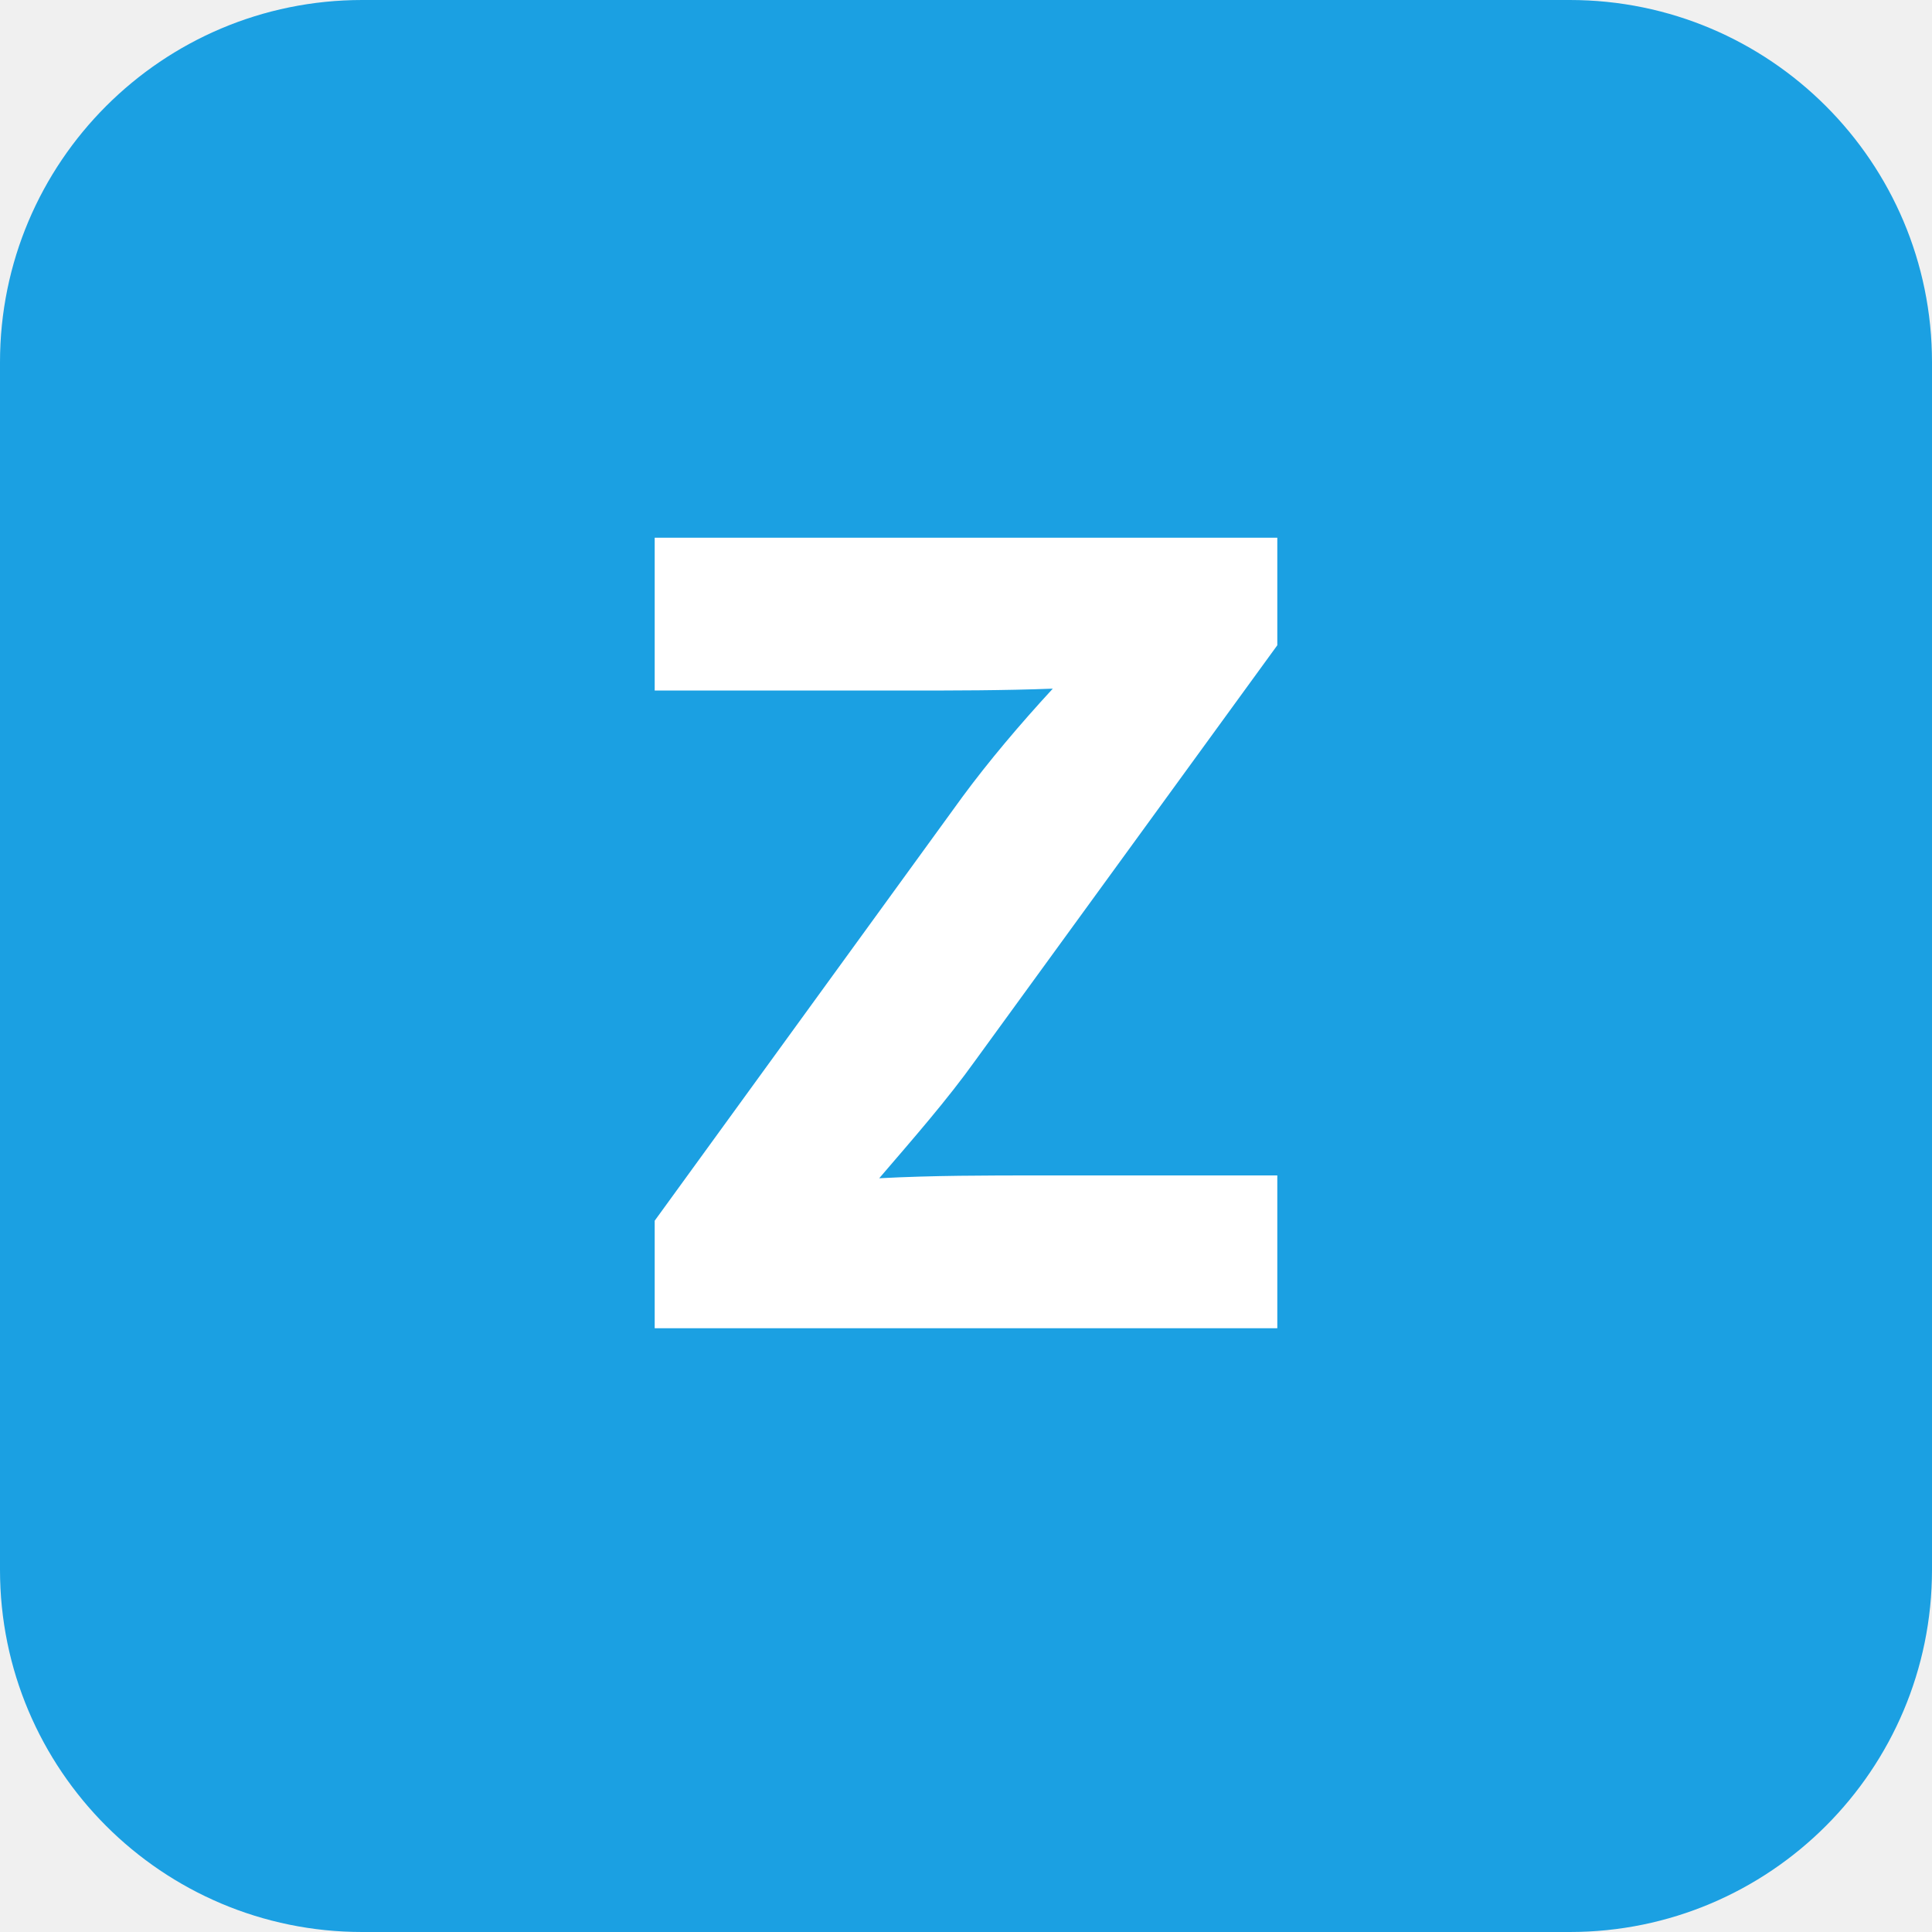
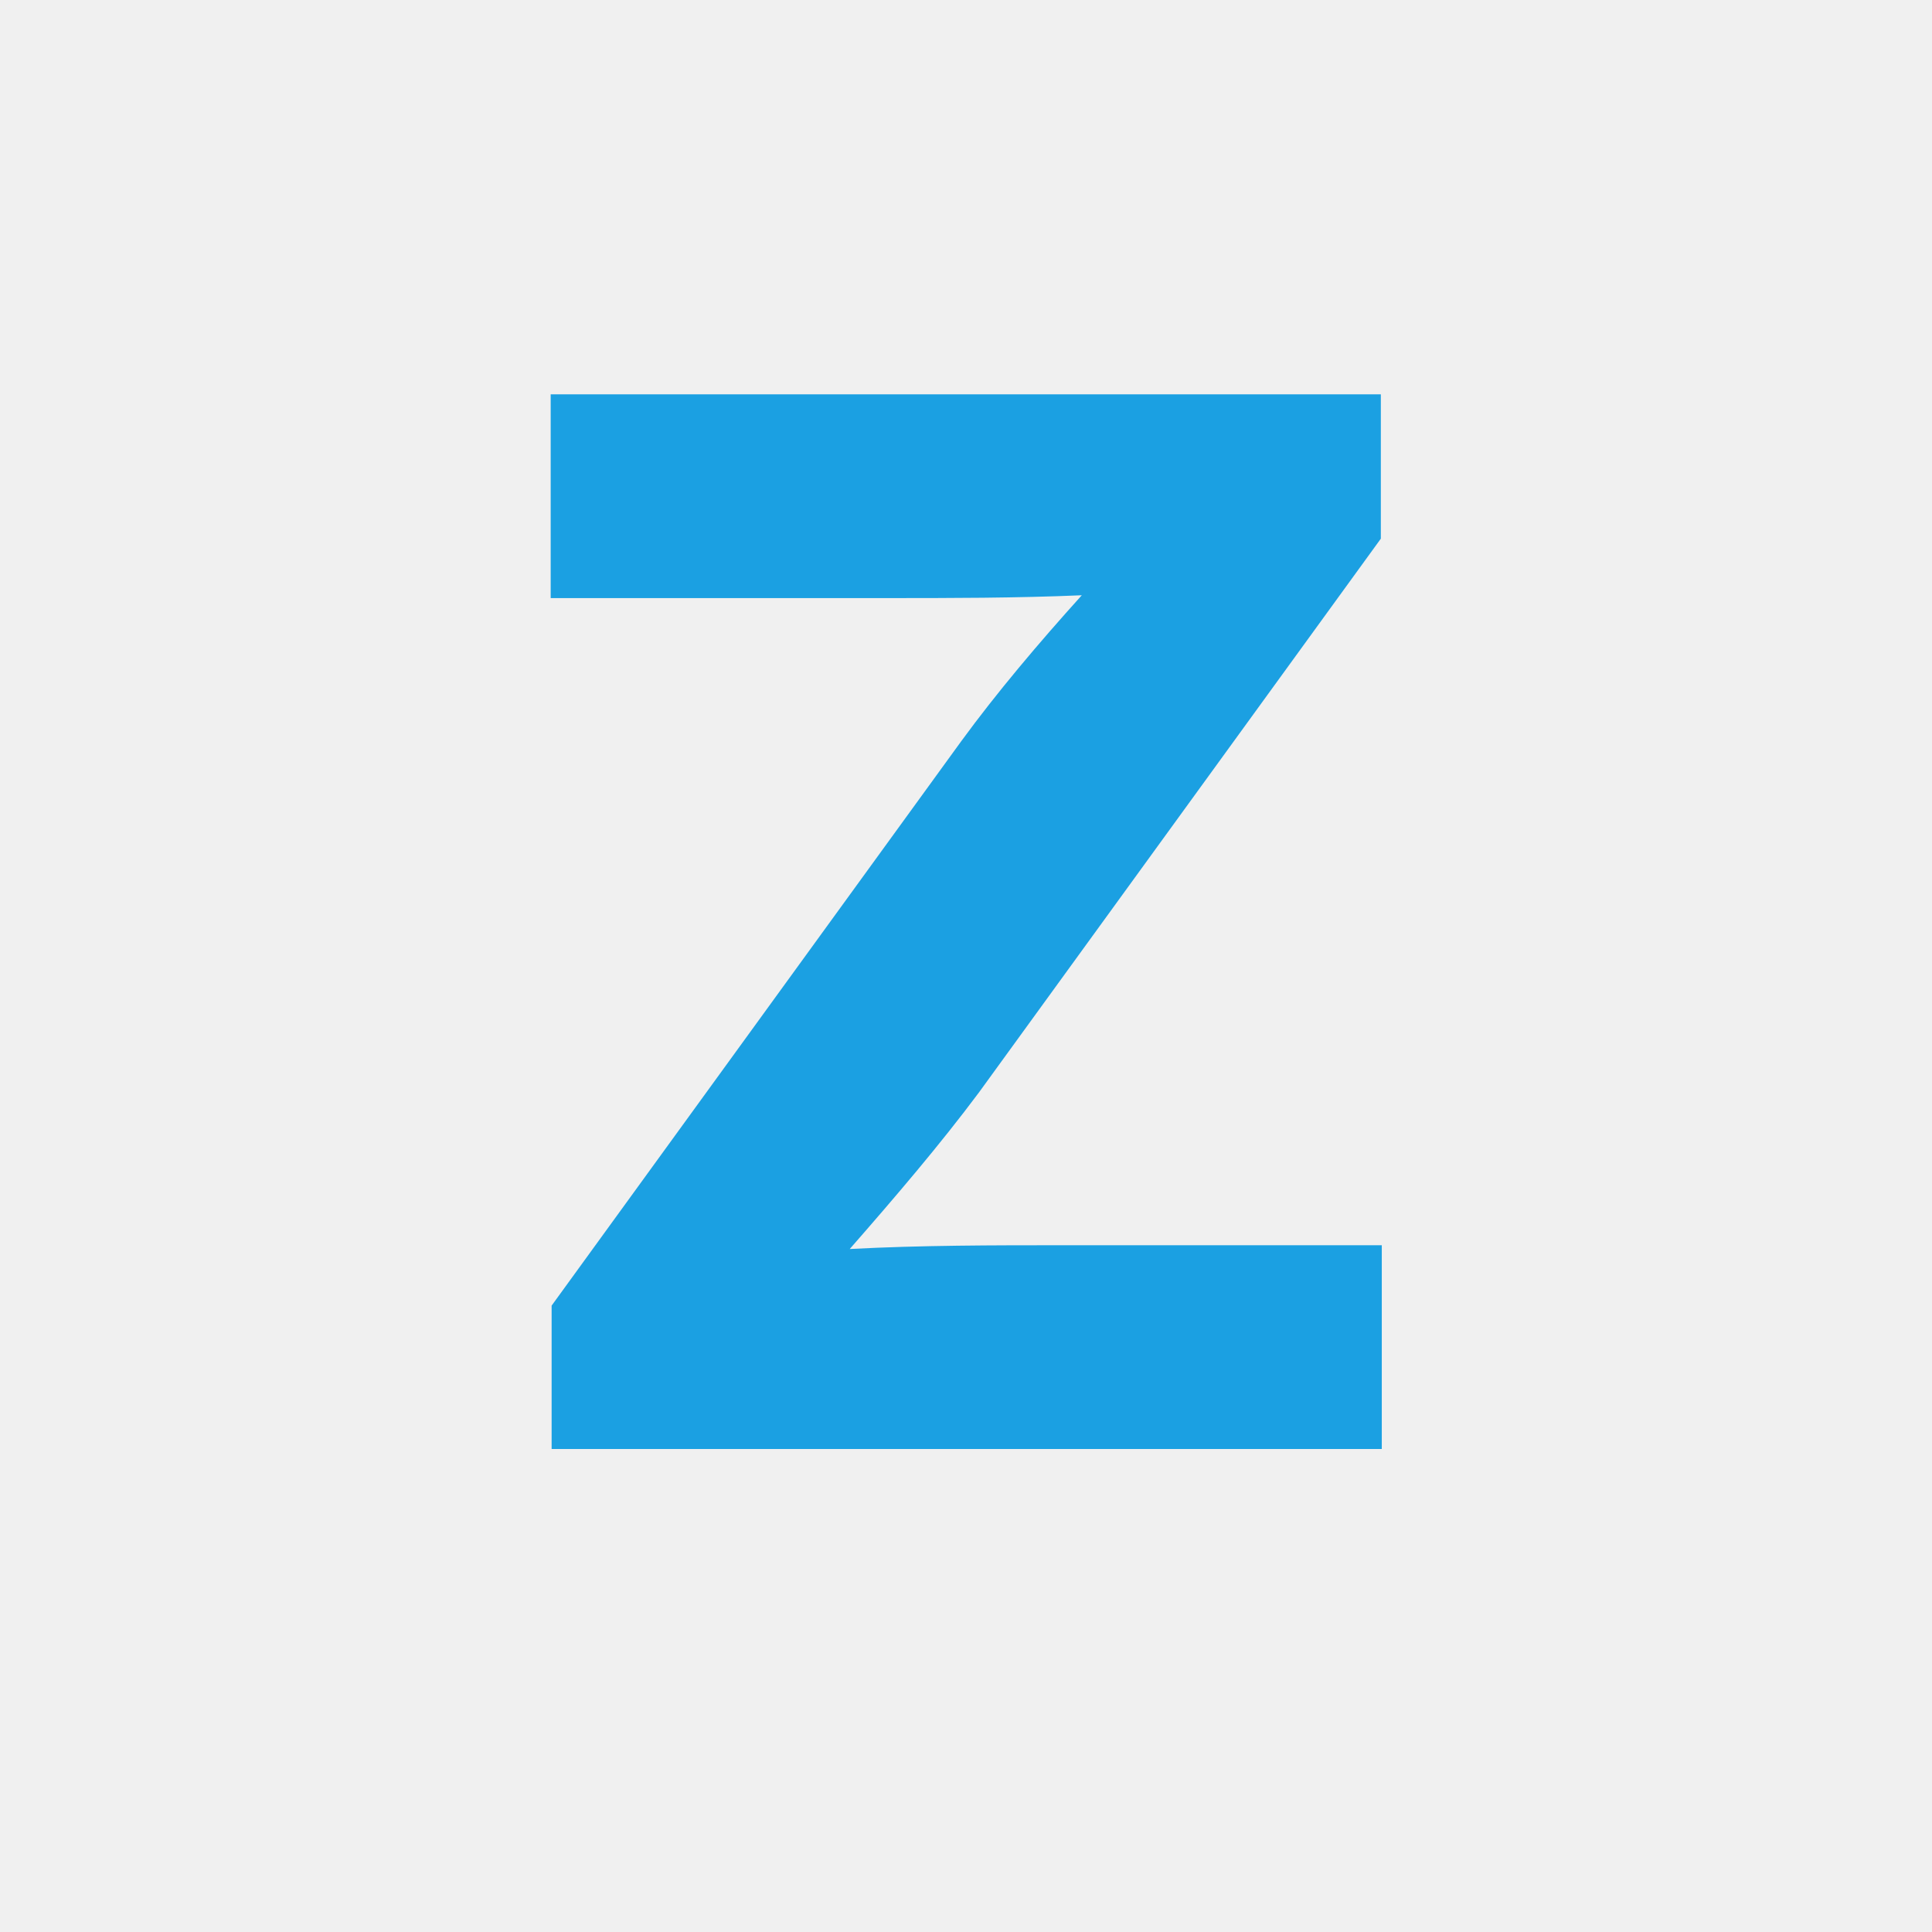
<svg xmlns="http://www.w3.org/2000/svg" width="32" height="32" viewBox="0 0 32 32">
-   <rect width="32" height="32" rx="6" fill="#1BA0E2" />
-   <text x="16" y="22" font-family="Inter, sans-serif" font-weight="800" font-size="18" fill="white" text-anchor="middle">Z</text>
+   <text x="16" y="24" font-family="Inter, sans-serif" font-weight="800" font-size="24" fill="#1BA0E2" text-anchor="middle">Z</text>
</svg>
